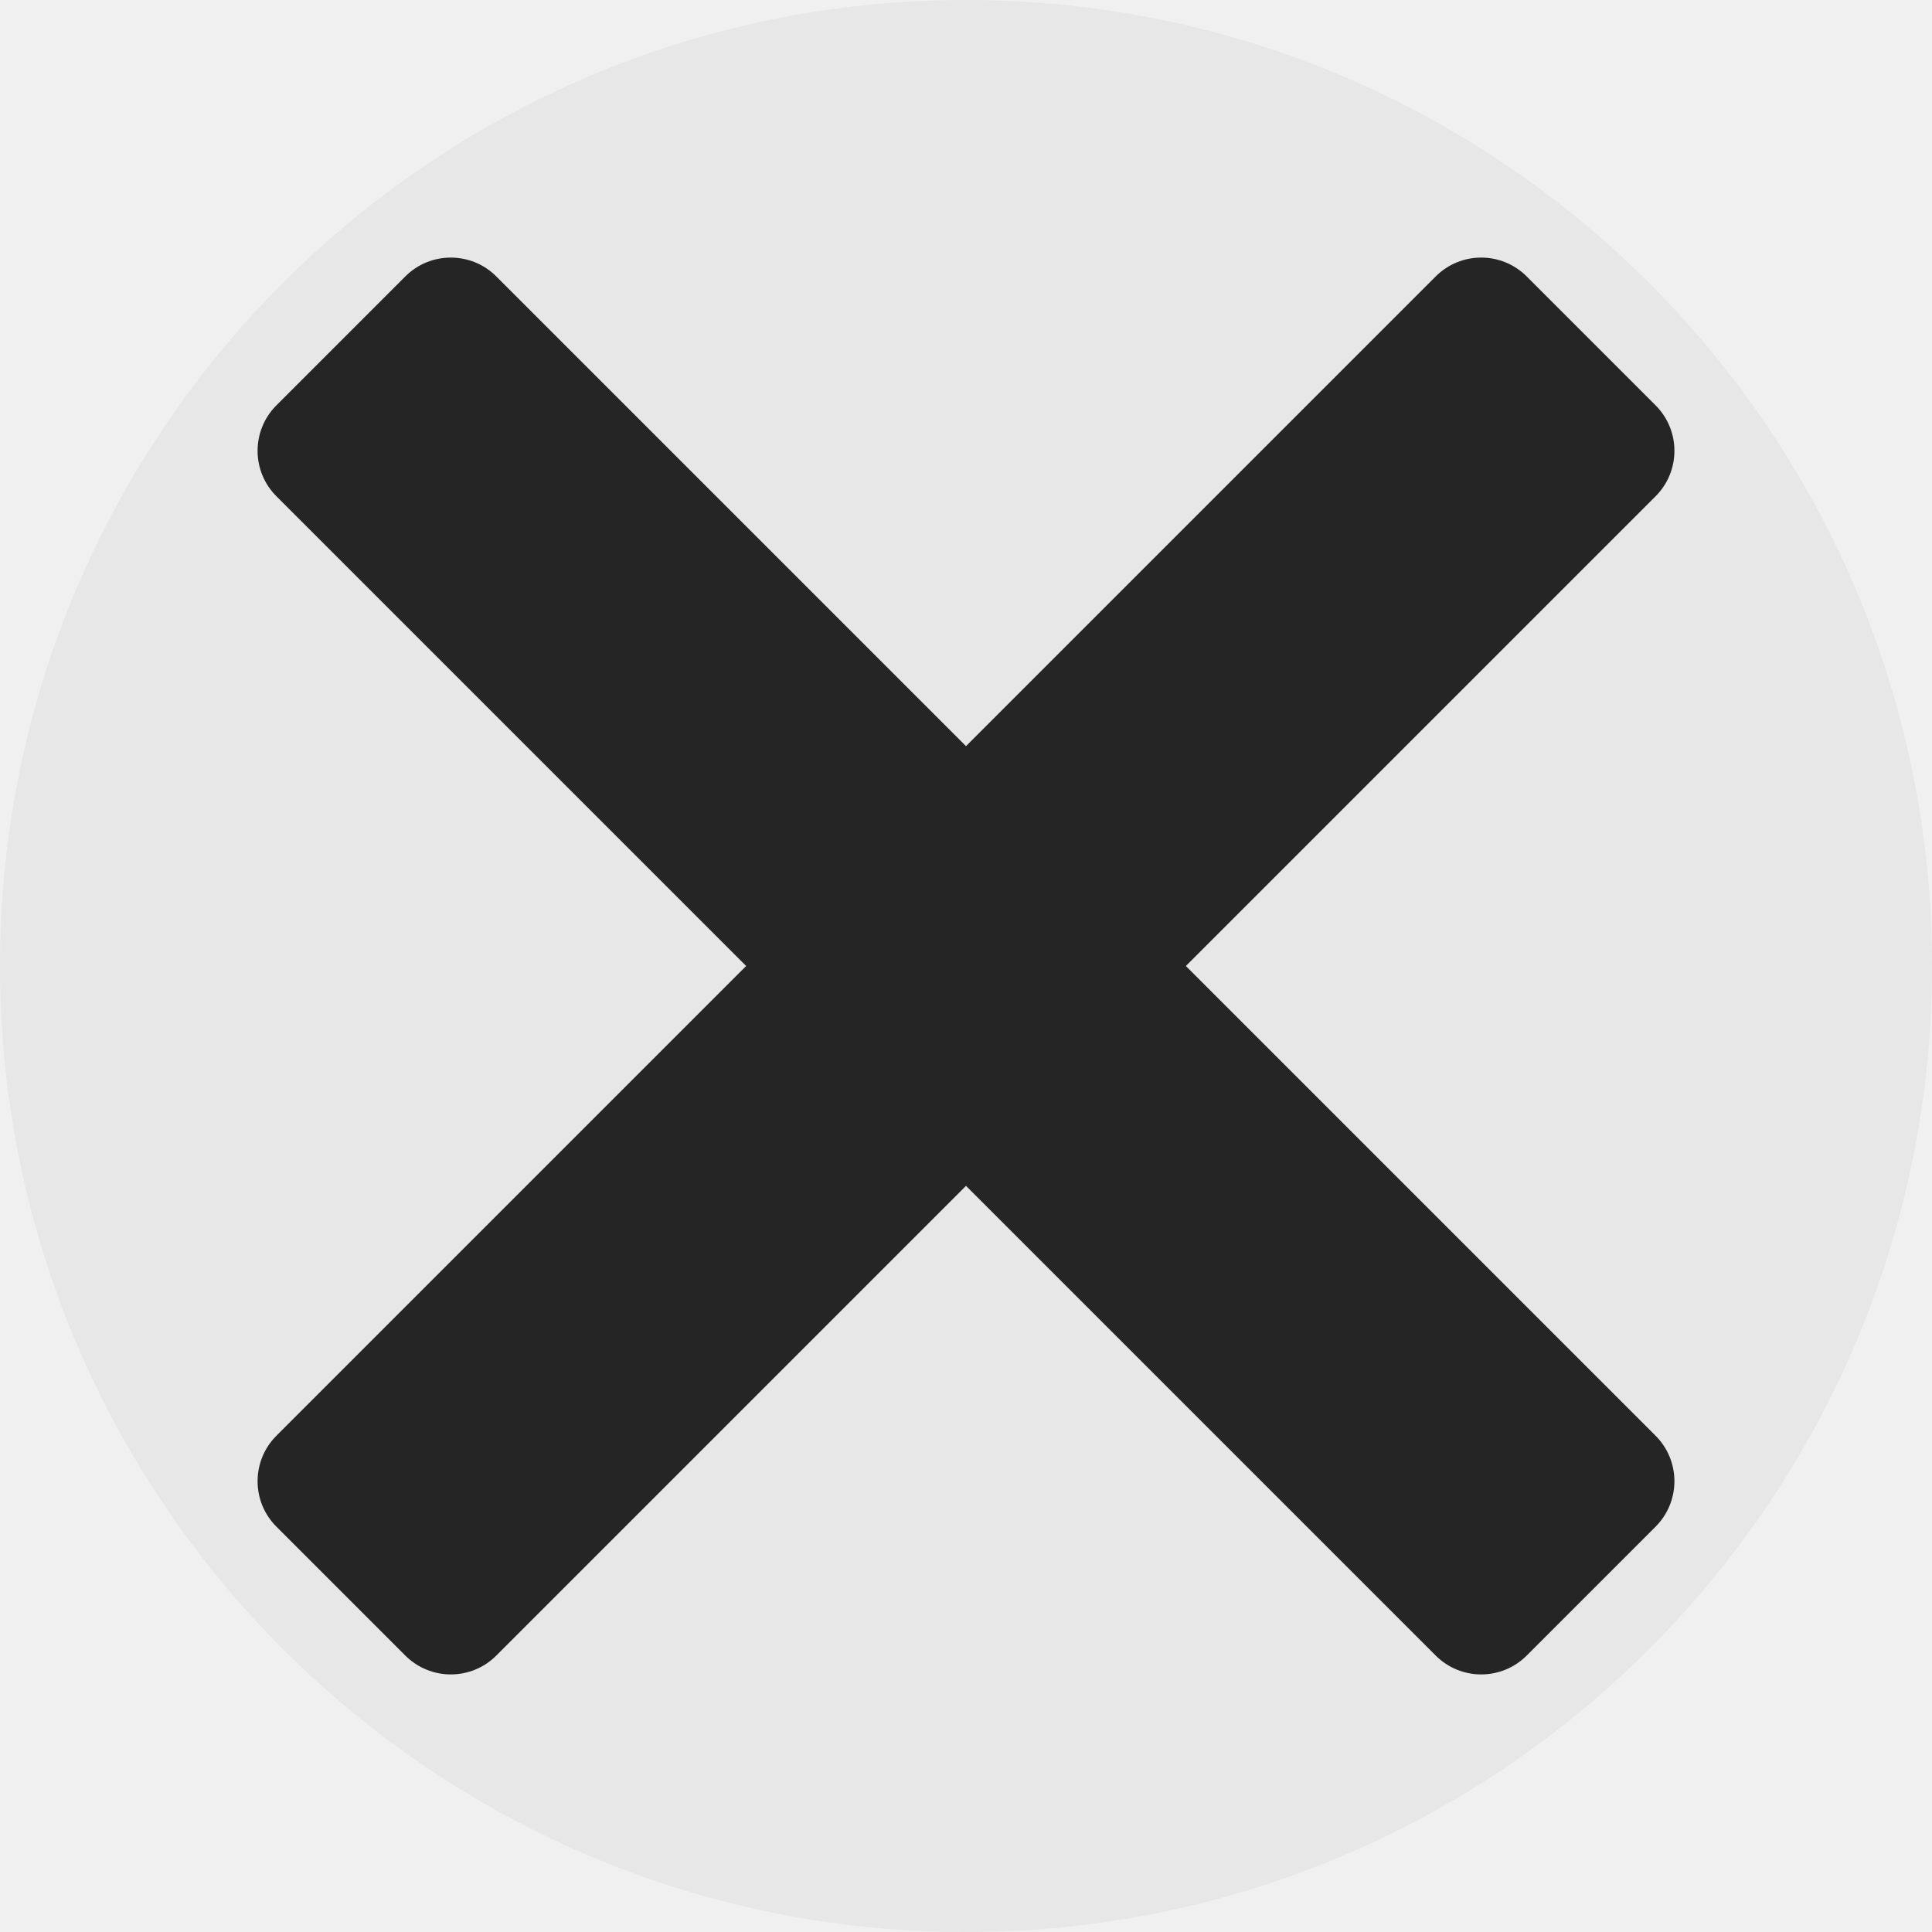
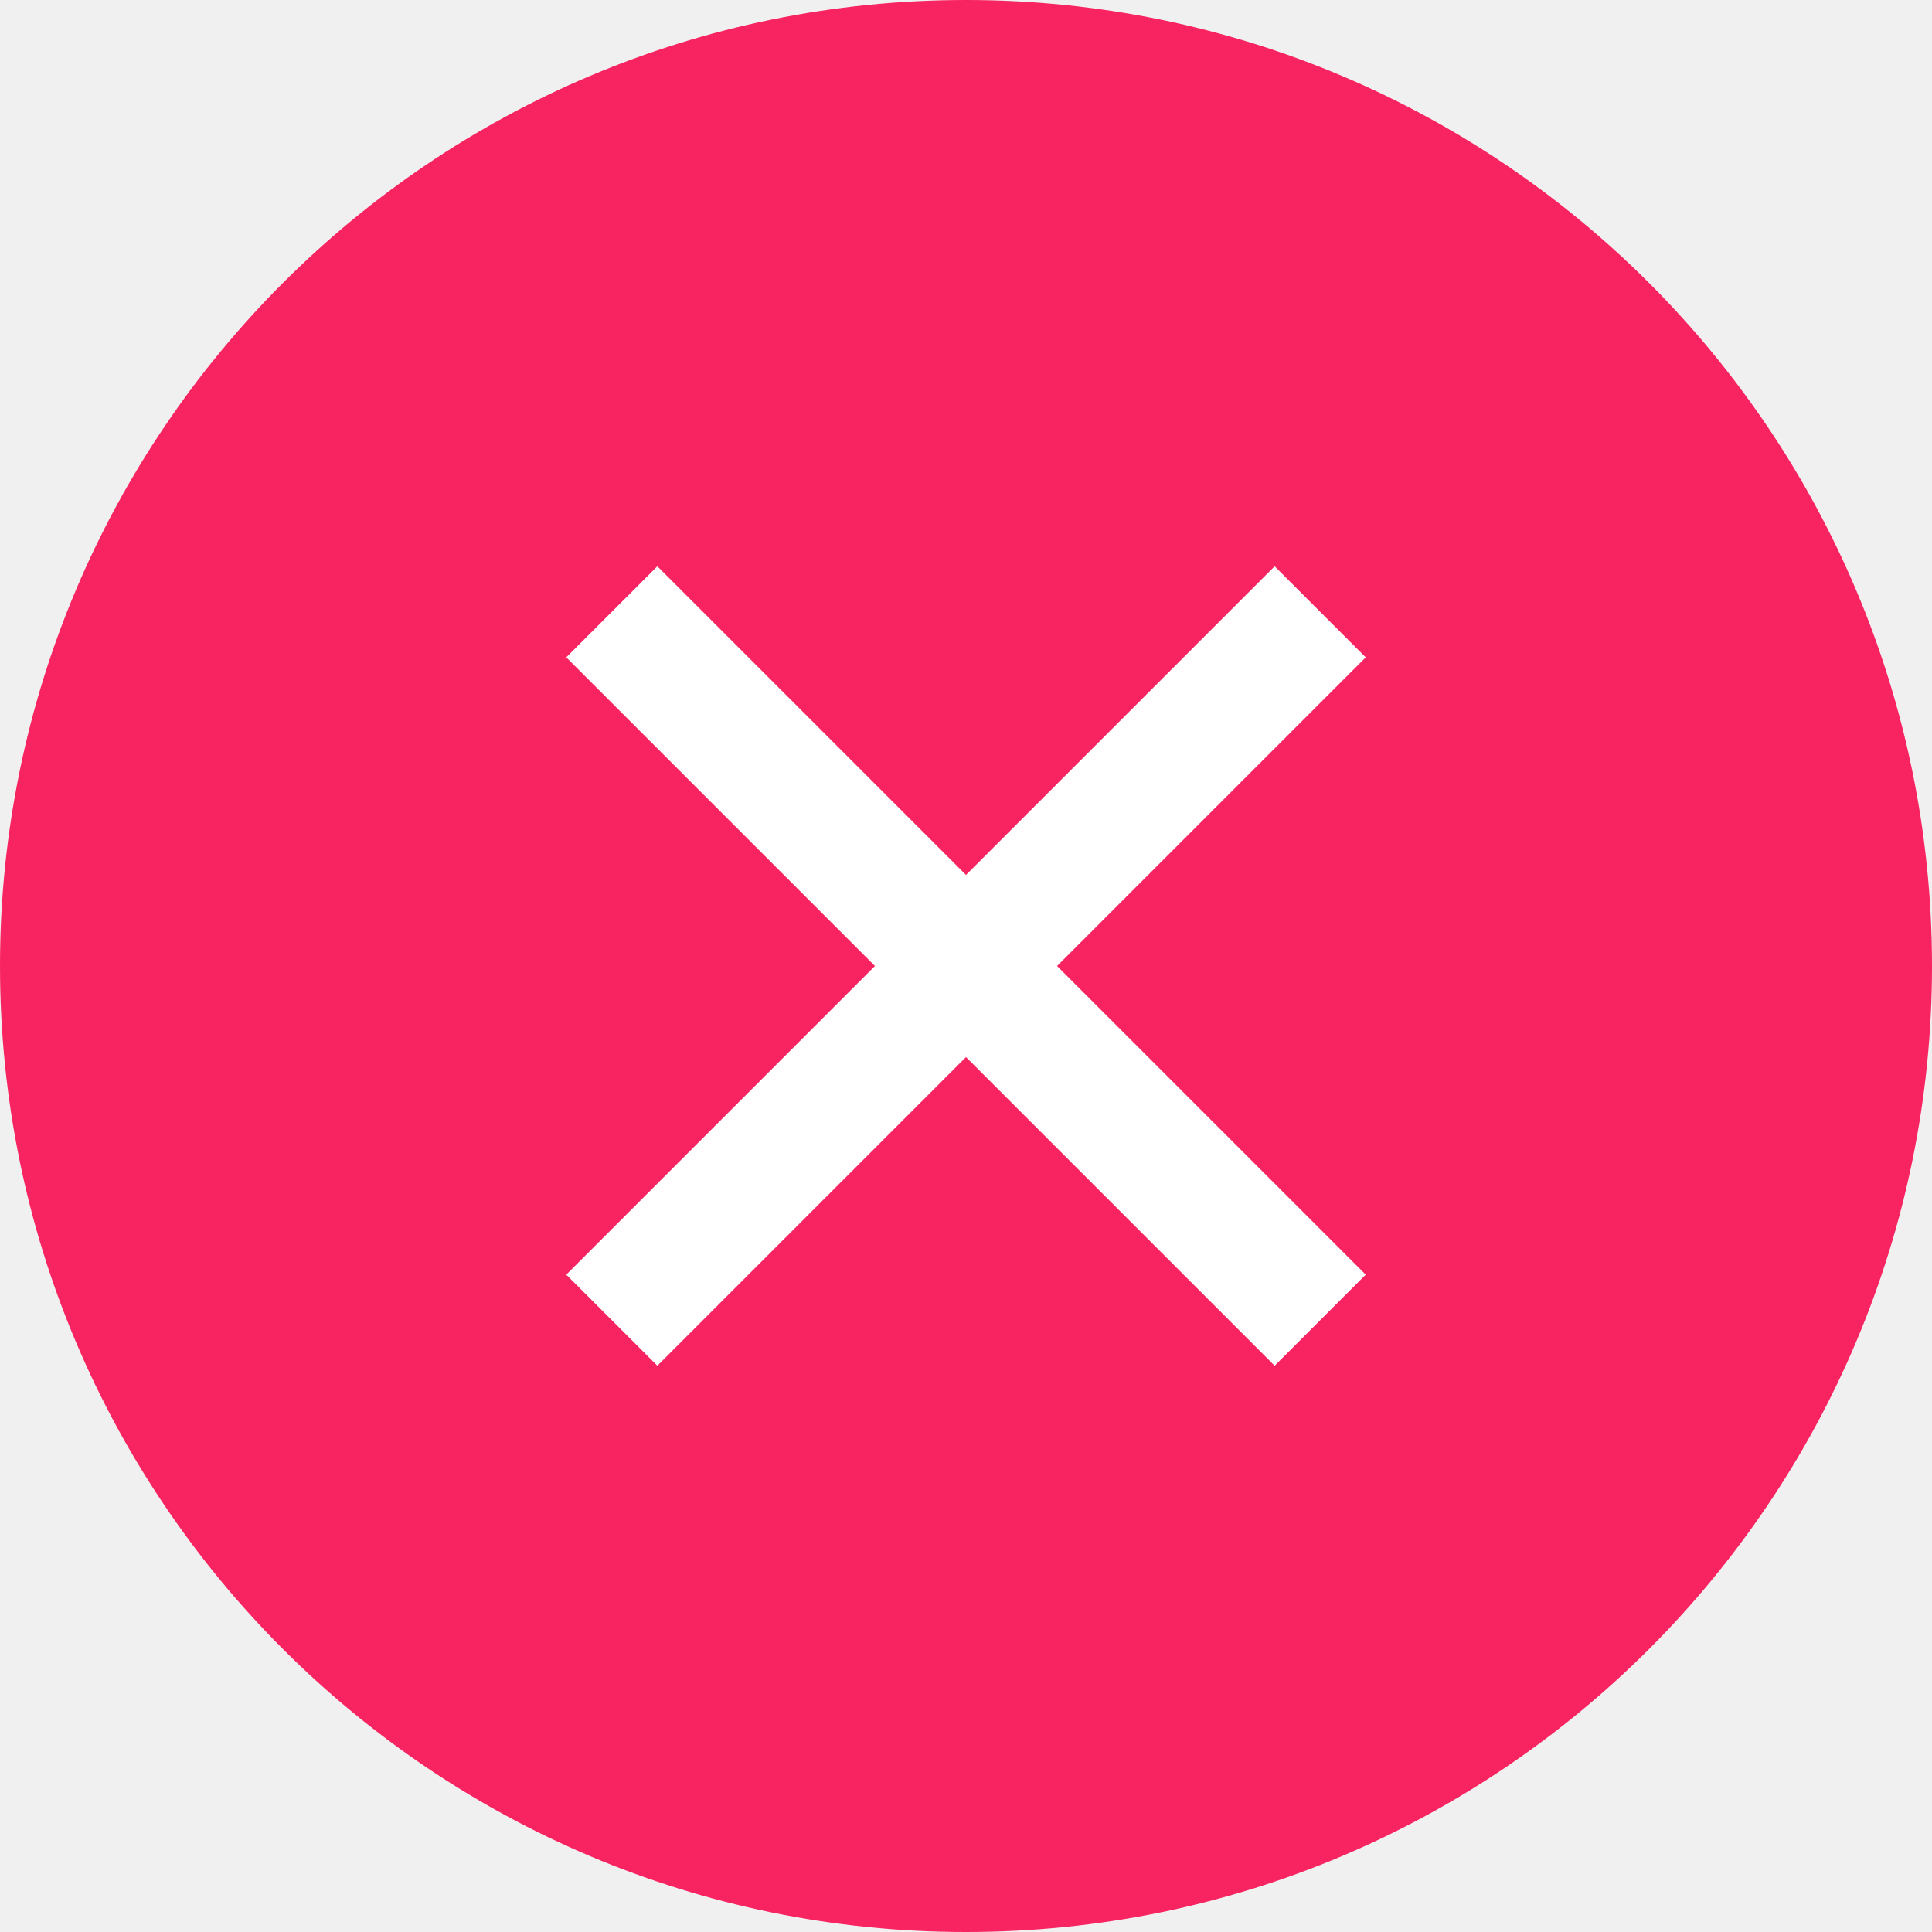
<svg xmlns="http://www.w3.org/2000/svg" width="30" height="30" viewBox="0 0 30 30" fill="none">
-   <rect opacity="0.05" width="30" height="30" rx="15" fill="#252525" />
-   <path d="M 7 4 C 6.744 4 6.488 4.097 6.293 4.293 L 4.293 6.293 C 3.902 6.684 3.902 7.317 4.293 7.707 L 11.586 15 L 4.293 22.293 C 3.902 22.684 3.902 23.317 4.293 23.707 L 6.293 25.707 C 6.684 26.098 7.317 26.098 7.707 25.707 L 15 18.414 L 22.293 25.707 C 22.683 26.098 23.317 26.098 23.707 25.707 L 25.707 23.707 C 26.098 23.316 26.098 22.683 25.707 22.293 L 18.414 15 L 25.707 7.707 C 26.098 7.317 26.098 6.683 25.707 6.293 L 23.707 4.293 C 23.316 3.902 22.683 3.902 22.293 4.293 L 15 11.586 L 7.707 4.293 C 7.512 4.097 7.256 4 7 4 z" fill="#252525" />
+   <rect width="30" height="30" rx="15" fill="#F82462" />
+   <path d="M9.5 9.5L15 15M15 15L9.5 20.5M15 15L20.5 9.5M15 15L20.5 20.5" stroke="white" stroke-width="2" />
</svg>
